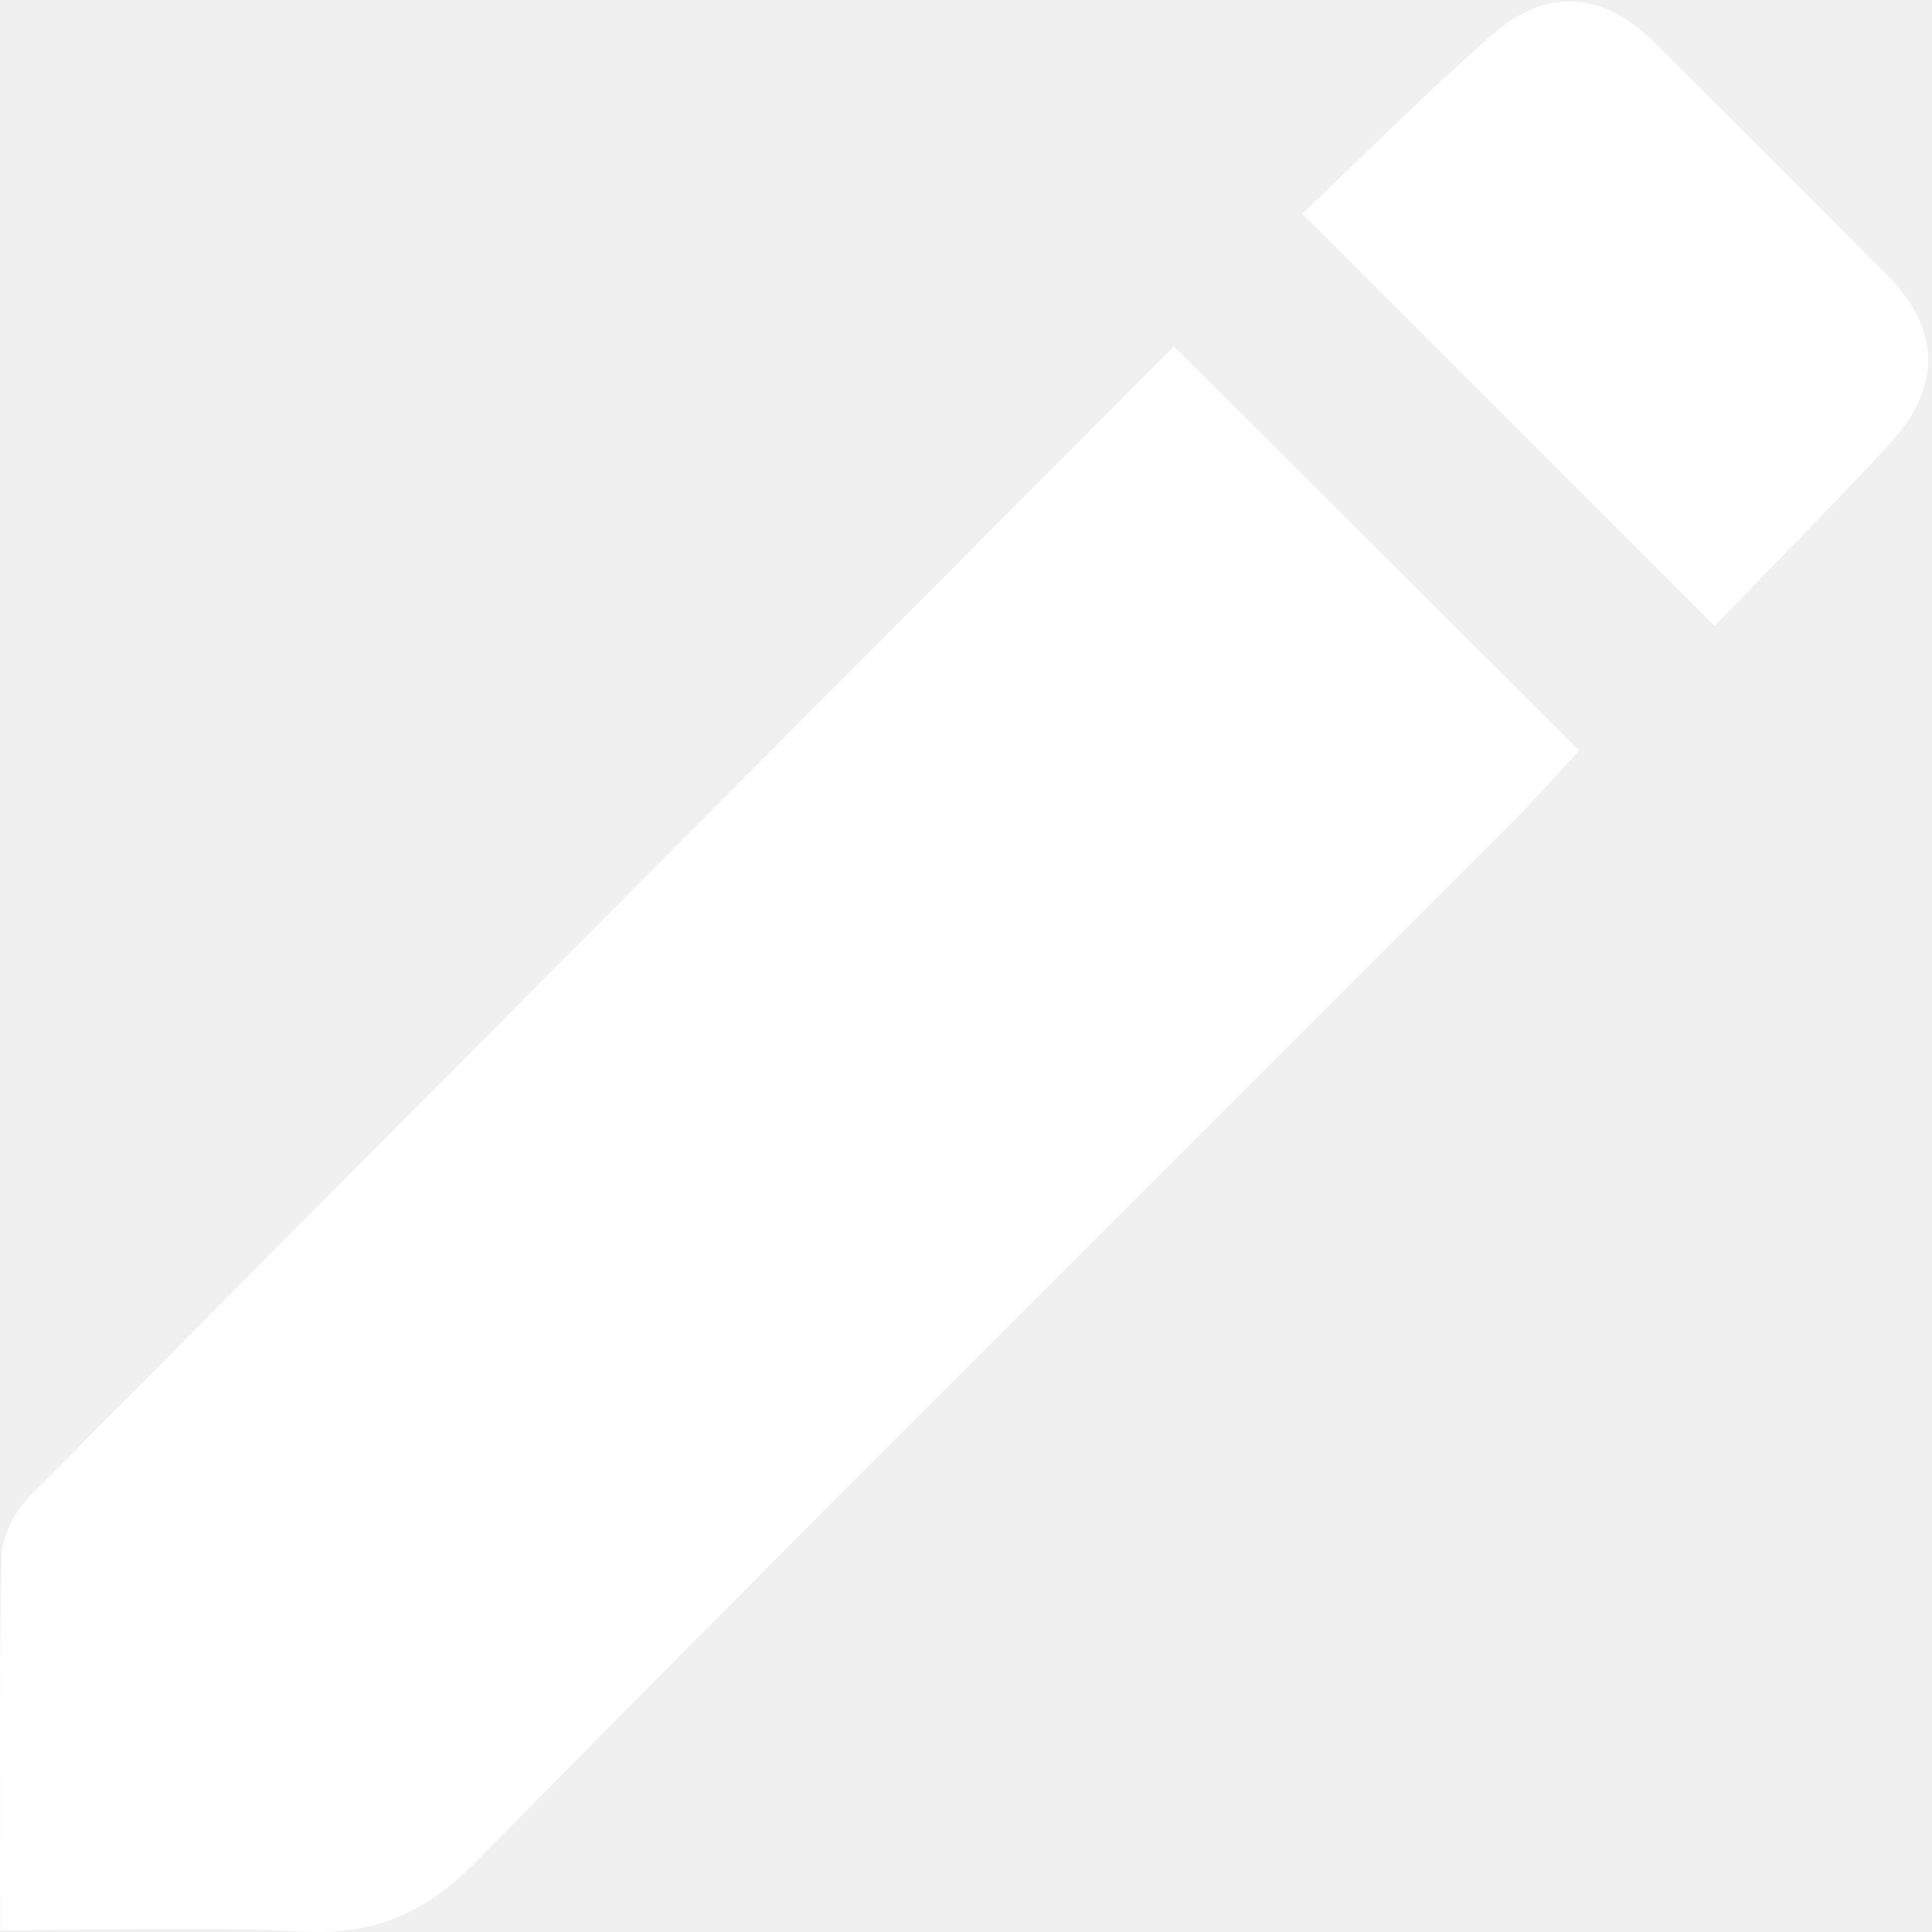
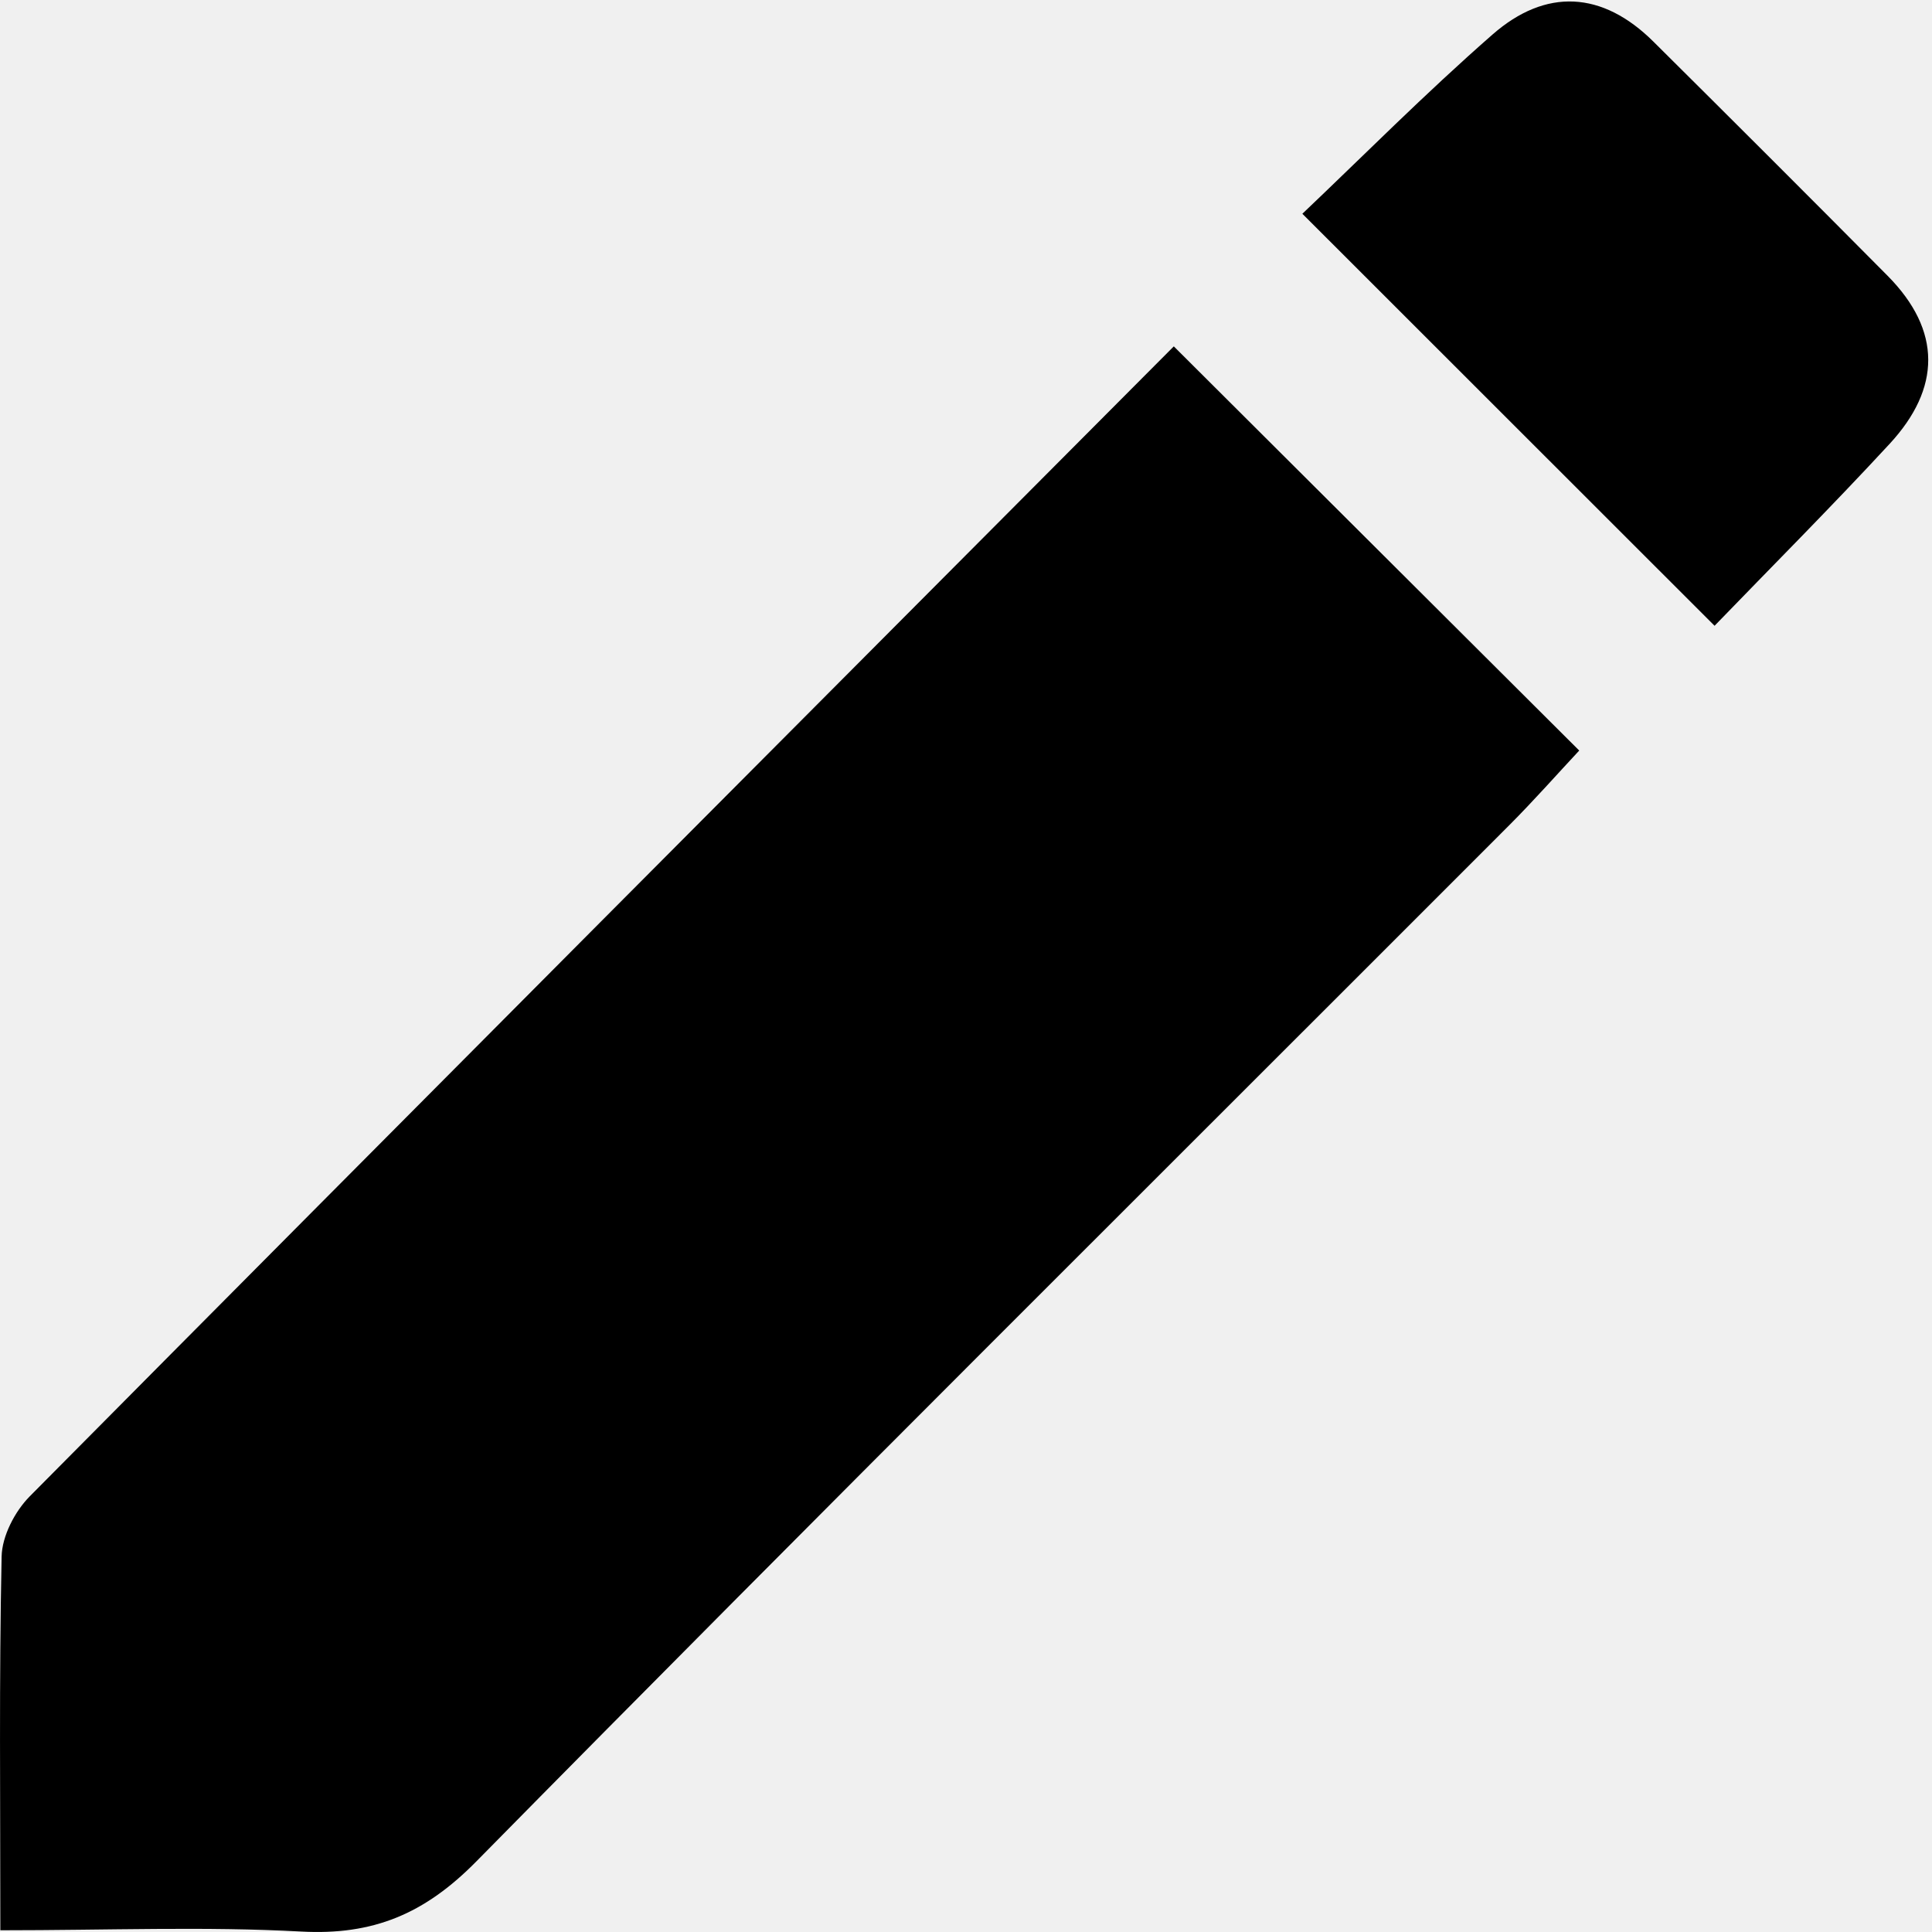
<svg xmlns="http://www.w3.org/2000/svg" version="1.1" id="Layer_1" x="0px" y="0px" width="50px" height="50px" viewBox="0 0 50 50" enable-background="new 0 0 50 50" xml:space="preserve">
  <g>
-     <path fill="#FFFFFF" d="M30.378,8.964c3.651,3.64,7.004,6.983,10.492,10.46c-0.554,0.593-1.168,1.289-1.822,1.944   c-8.915,8.927-17.867,17.817-26.72,26.805c-1.342,1.363-2.673,1.916-4.535,1.815c-2.484-0.135-4.98-0.033-7.784-0.033   c0-3.345-0.034-6.51,0.033-9.673c0.011-0.529,0.343-1.168,0.728-1.557C10.62,28.792,20.497,18.885,30.378,8.964z" />
-     <path fill="#FFFFFF" d="M44.373,16.195c-3.699-3.697-7.048-7.044-10.668-10.663c1.538-1.459,3.176-3.112,4.924-4.641   c1.375-1.202,2.838-1.128,4.161,0.186c2.026,2.012,4.047,4.029,6.058,6.057c1.411,1.423,1.382,2.917,0.056,4.352   C47.385,13.13,45.802,14.715,44.373,16.195z" />
+     <path d="M30.378,8.964c3.651,3.64,7.004,6.983,10.492,10.46c-0.554,0.593-1.168,1.289-1.822,1.944   c-8.915,8.927-17.867,17.817-26.72,26.805c-1.342,1.363-2.673,1.916-4.535,1.815c-2.484-0.135-4.98-0.033-7.784-0.033   c0-3.345-0.034-6.51,0.033-9.673c0.011-0.529,0.343-1.168,0.728-1.557C10.62,28.792,20.497,18.885,30.378,8.964z" />
+     <path d="M44.373,16.195c-3.699-3.697-7.048-7.044-10.668-10.663c1.538-1.459,3.176-3.112,4.924-4.641   c1.375-1.202,2.838-1.128,4.161,0.186c2.026,2.012,4.047,4.029,6.058,6.057c1.411,1.423,1.382,2.917,0.056,4.352   C47.385,13.13,45.802,14.715,44.373,16.195z" />
  </g>
</svg>
